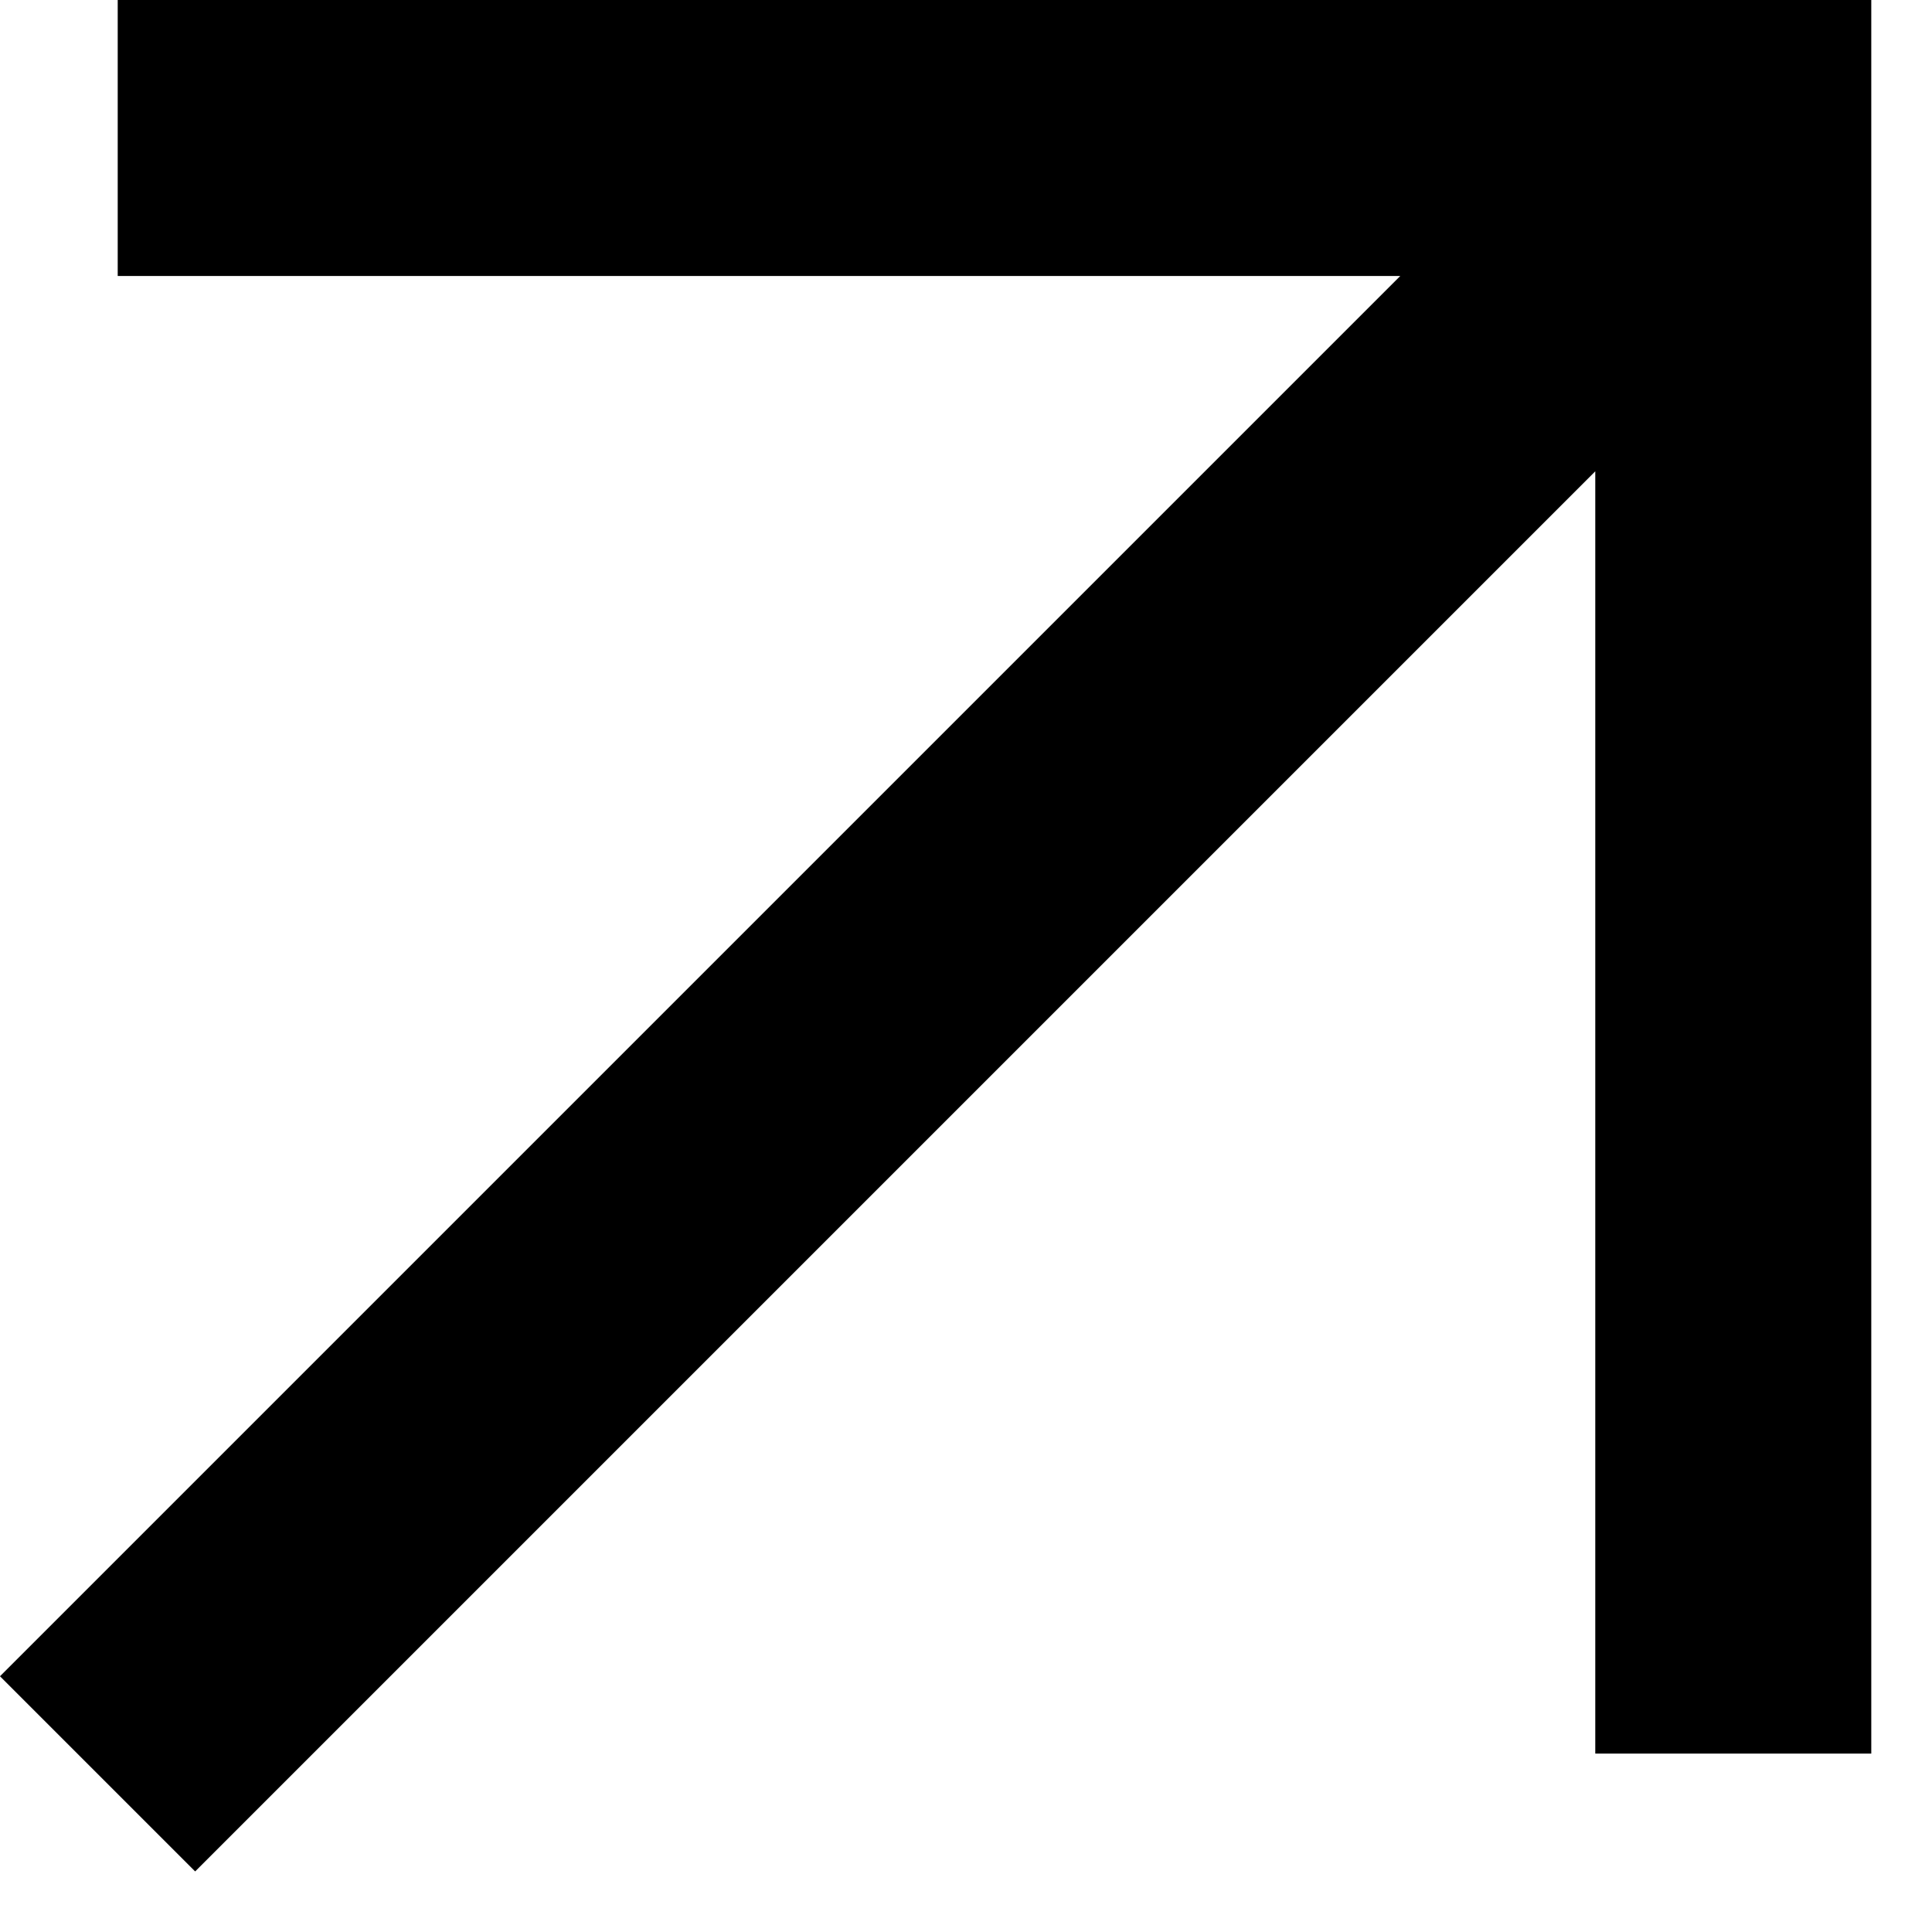
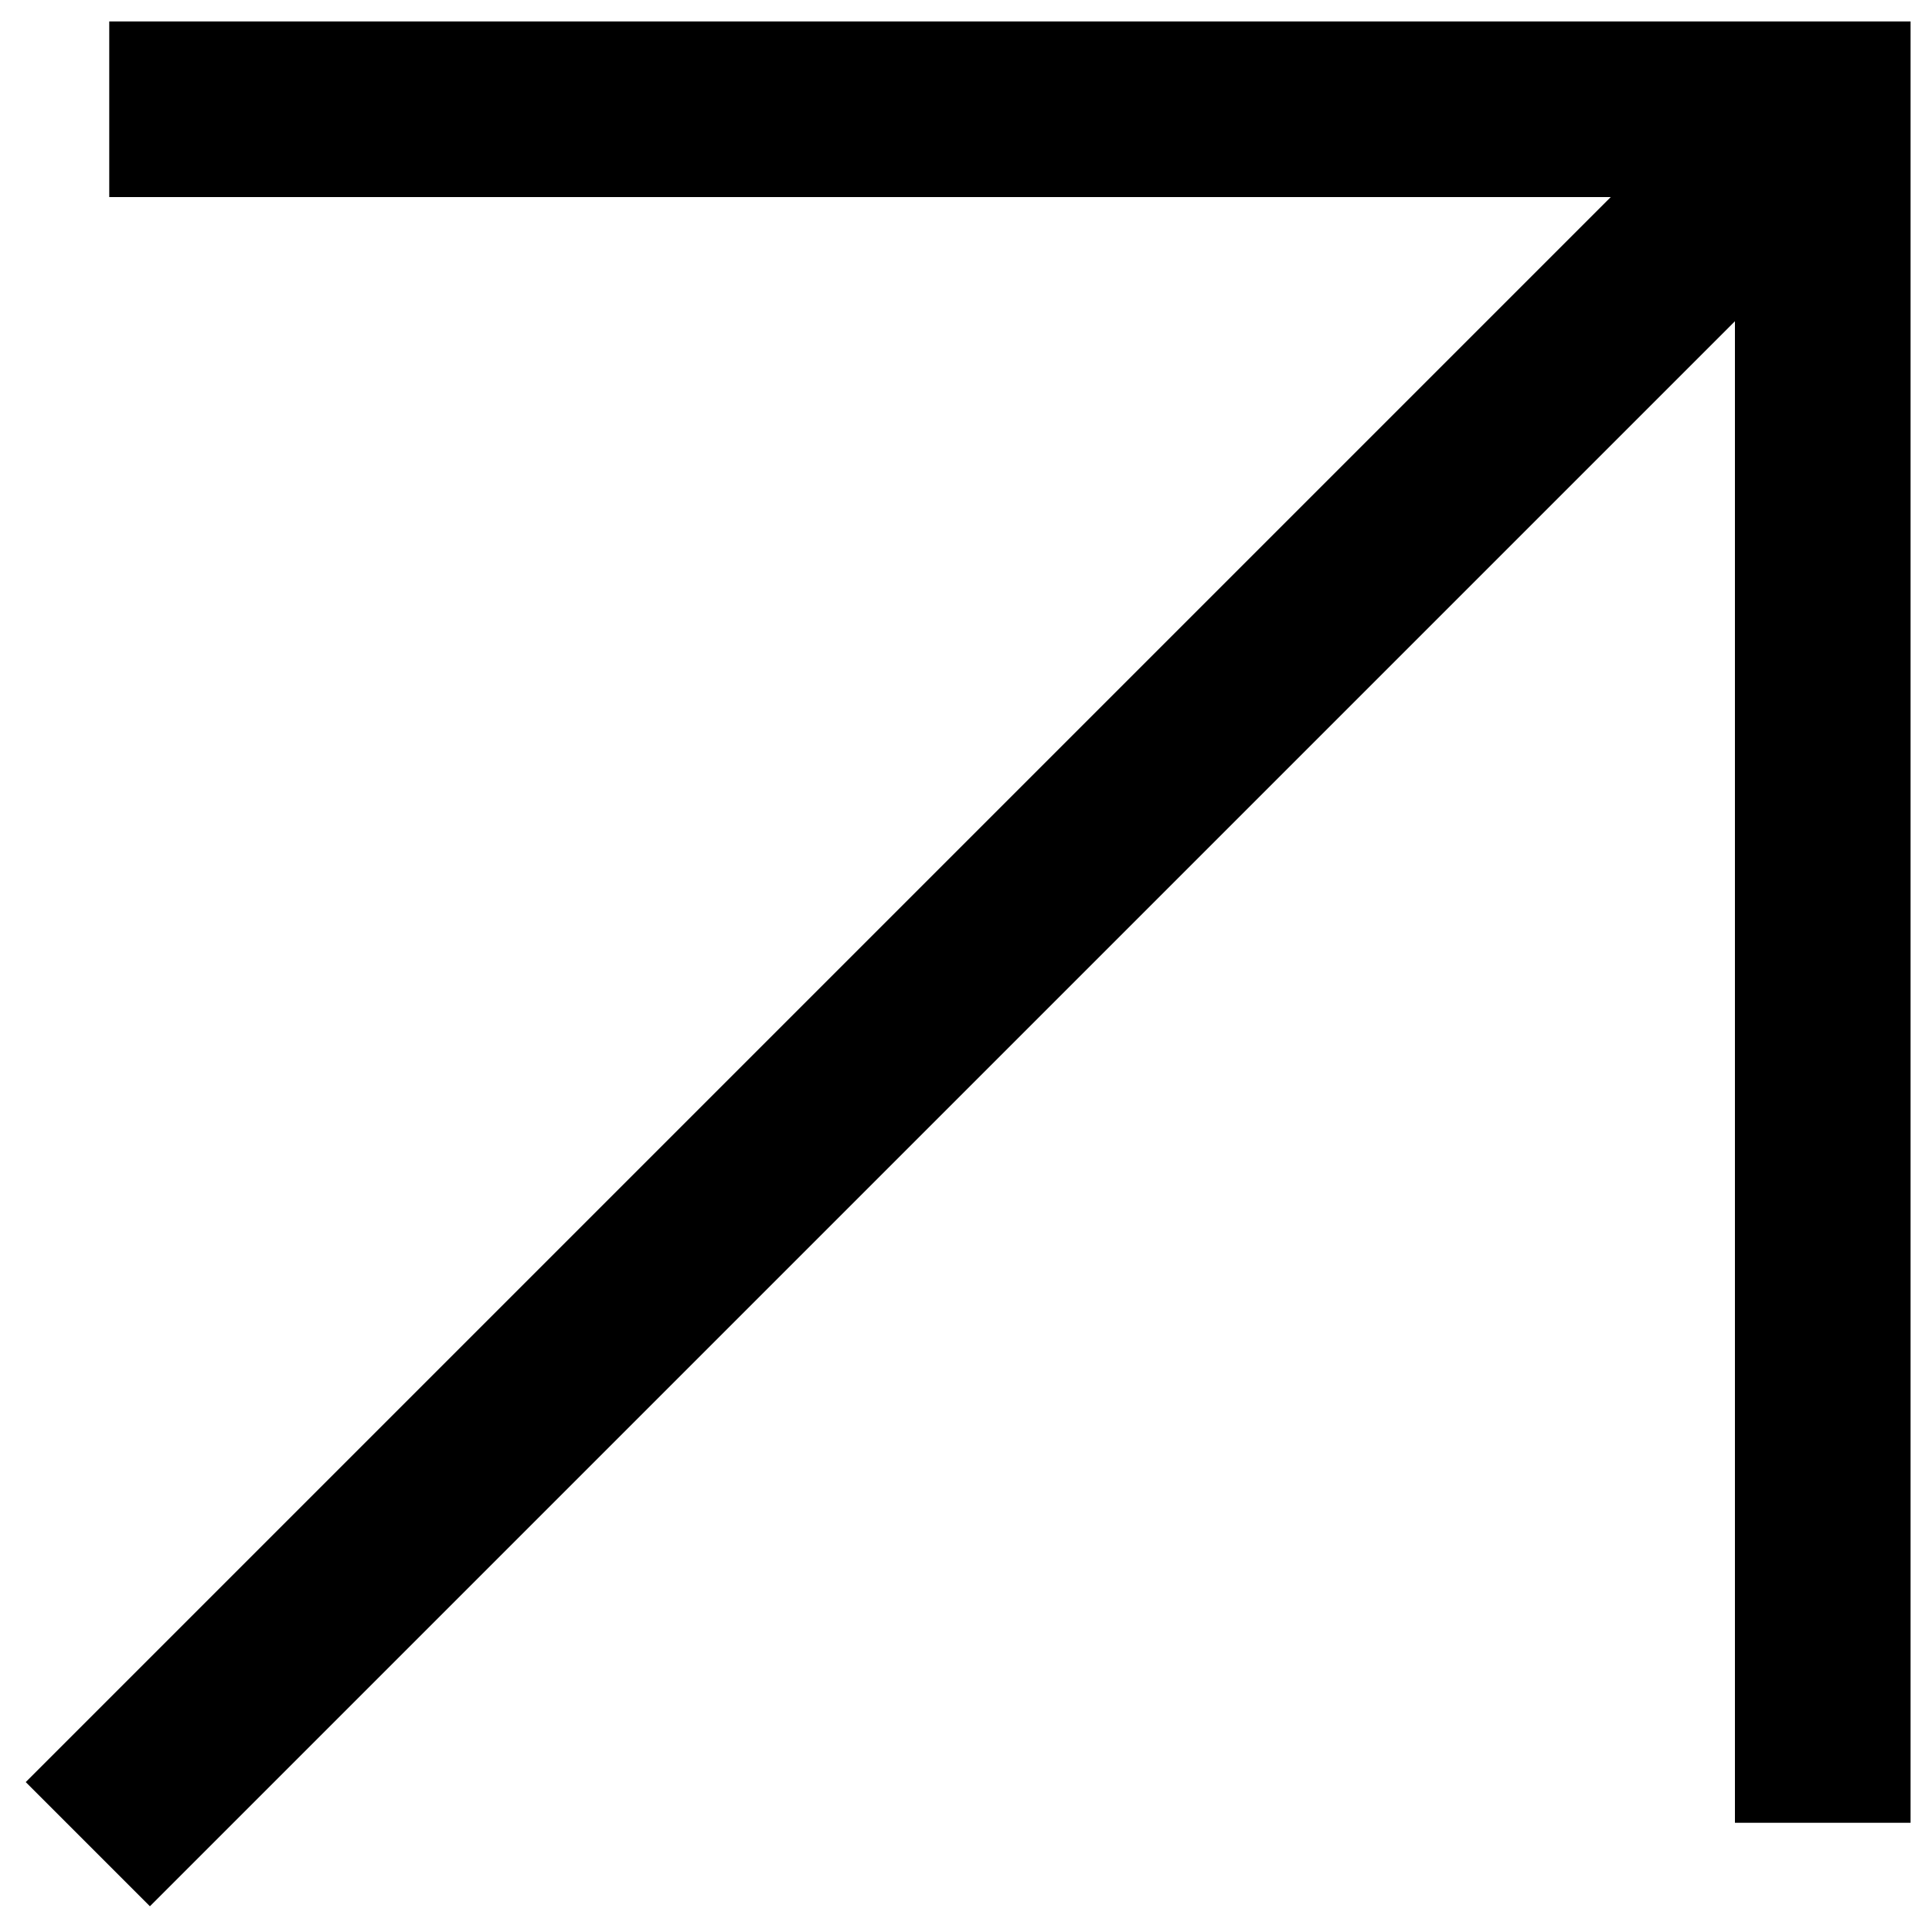
- <svg xmlns="http://www.w3.org/2000/svg" width="14" height="14" viewBox="0 0 14 14" fill="none">
-   <path d="M12.56 12.707L12.56 1L0.853 1M12.707 0.854L0.707 12.854" stroke="black" stroke-width="2" />
+ <svg xmlns="http://www.w3.org/2000/svg" width="22" height="22" viewBox="0 0 22 22" fill="none">
+   <path d="M21.756 0.244V20.756H19.756V3.658L1.707 21.707L0.293 20.293L18.342 2.244H1.244V0.244H21.756Z" fill="black" />
</svg>
